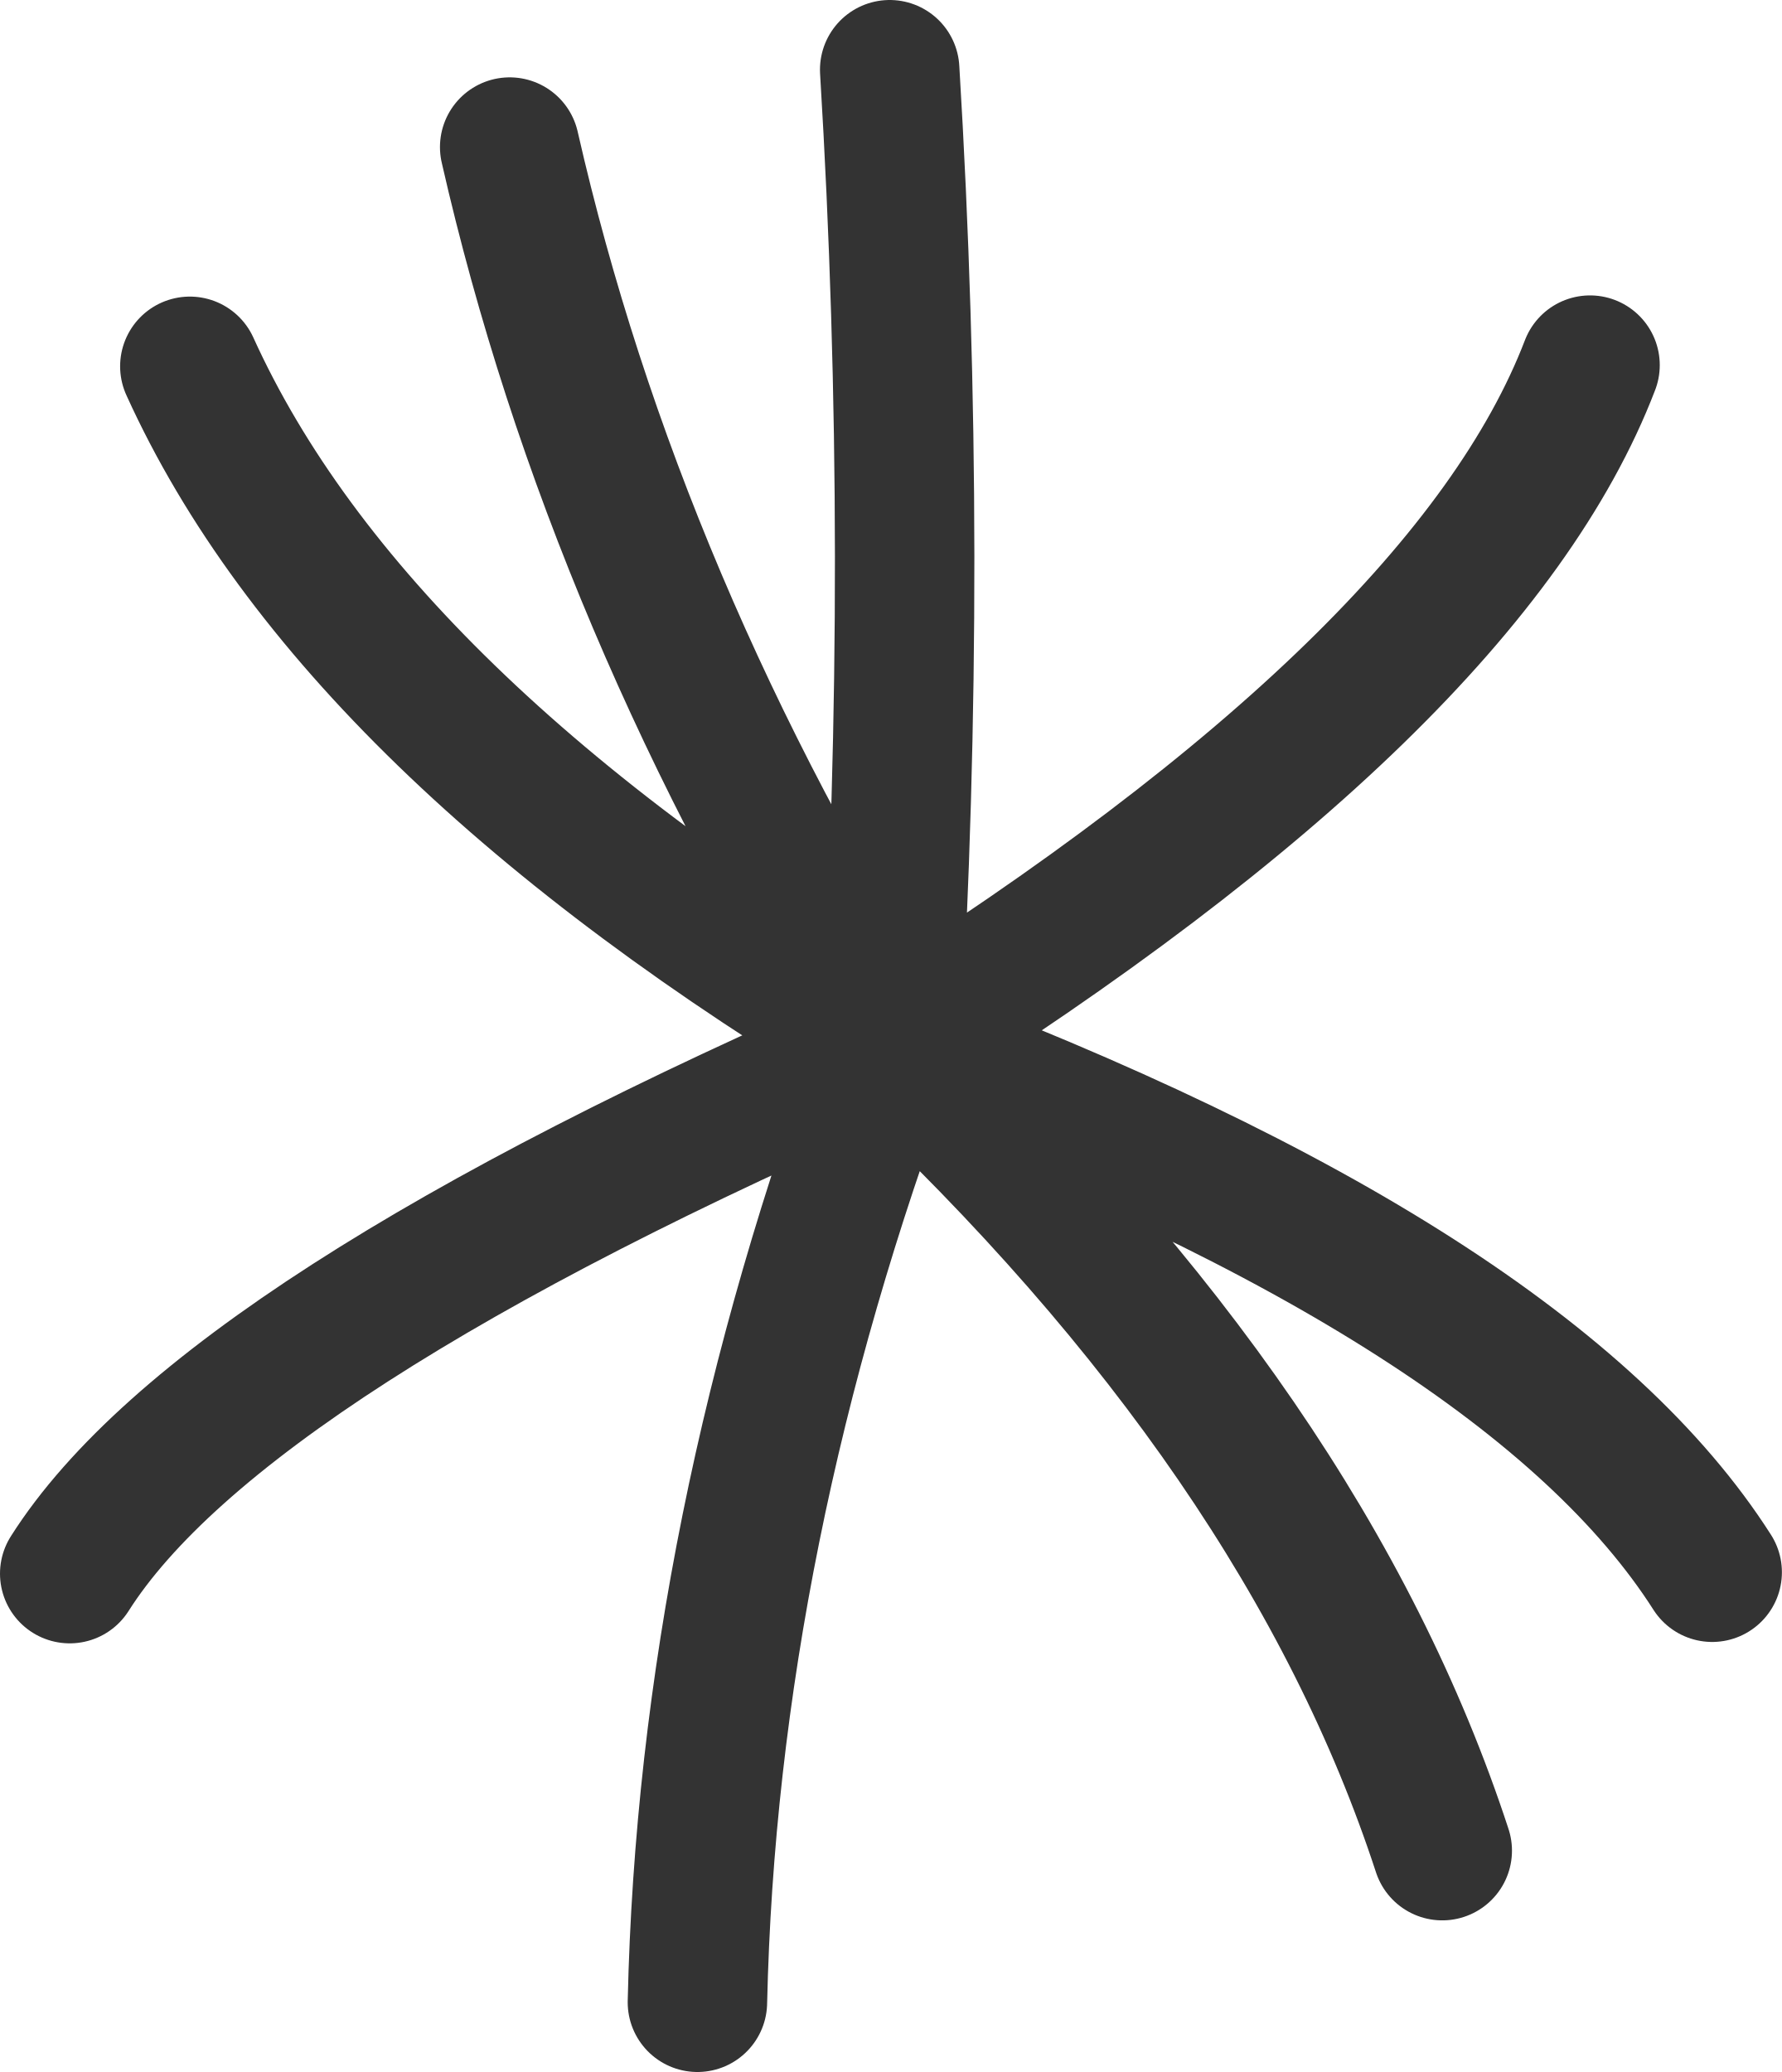
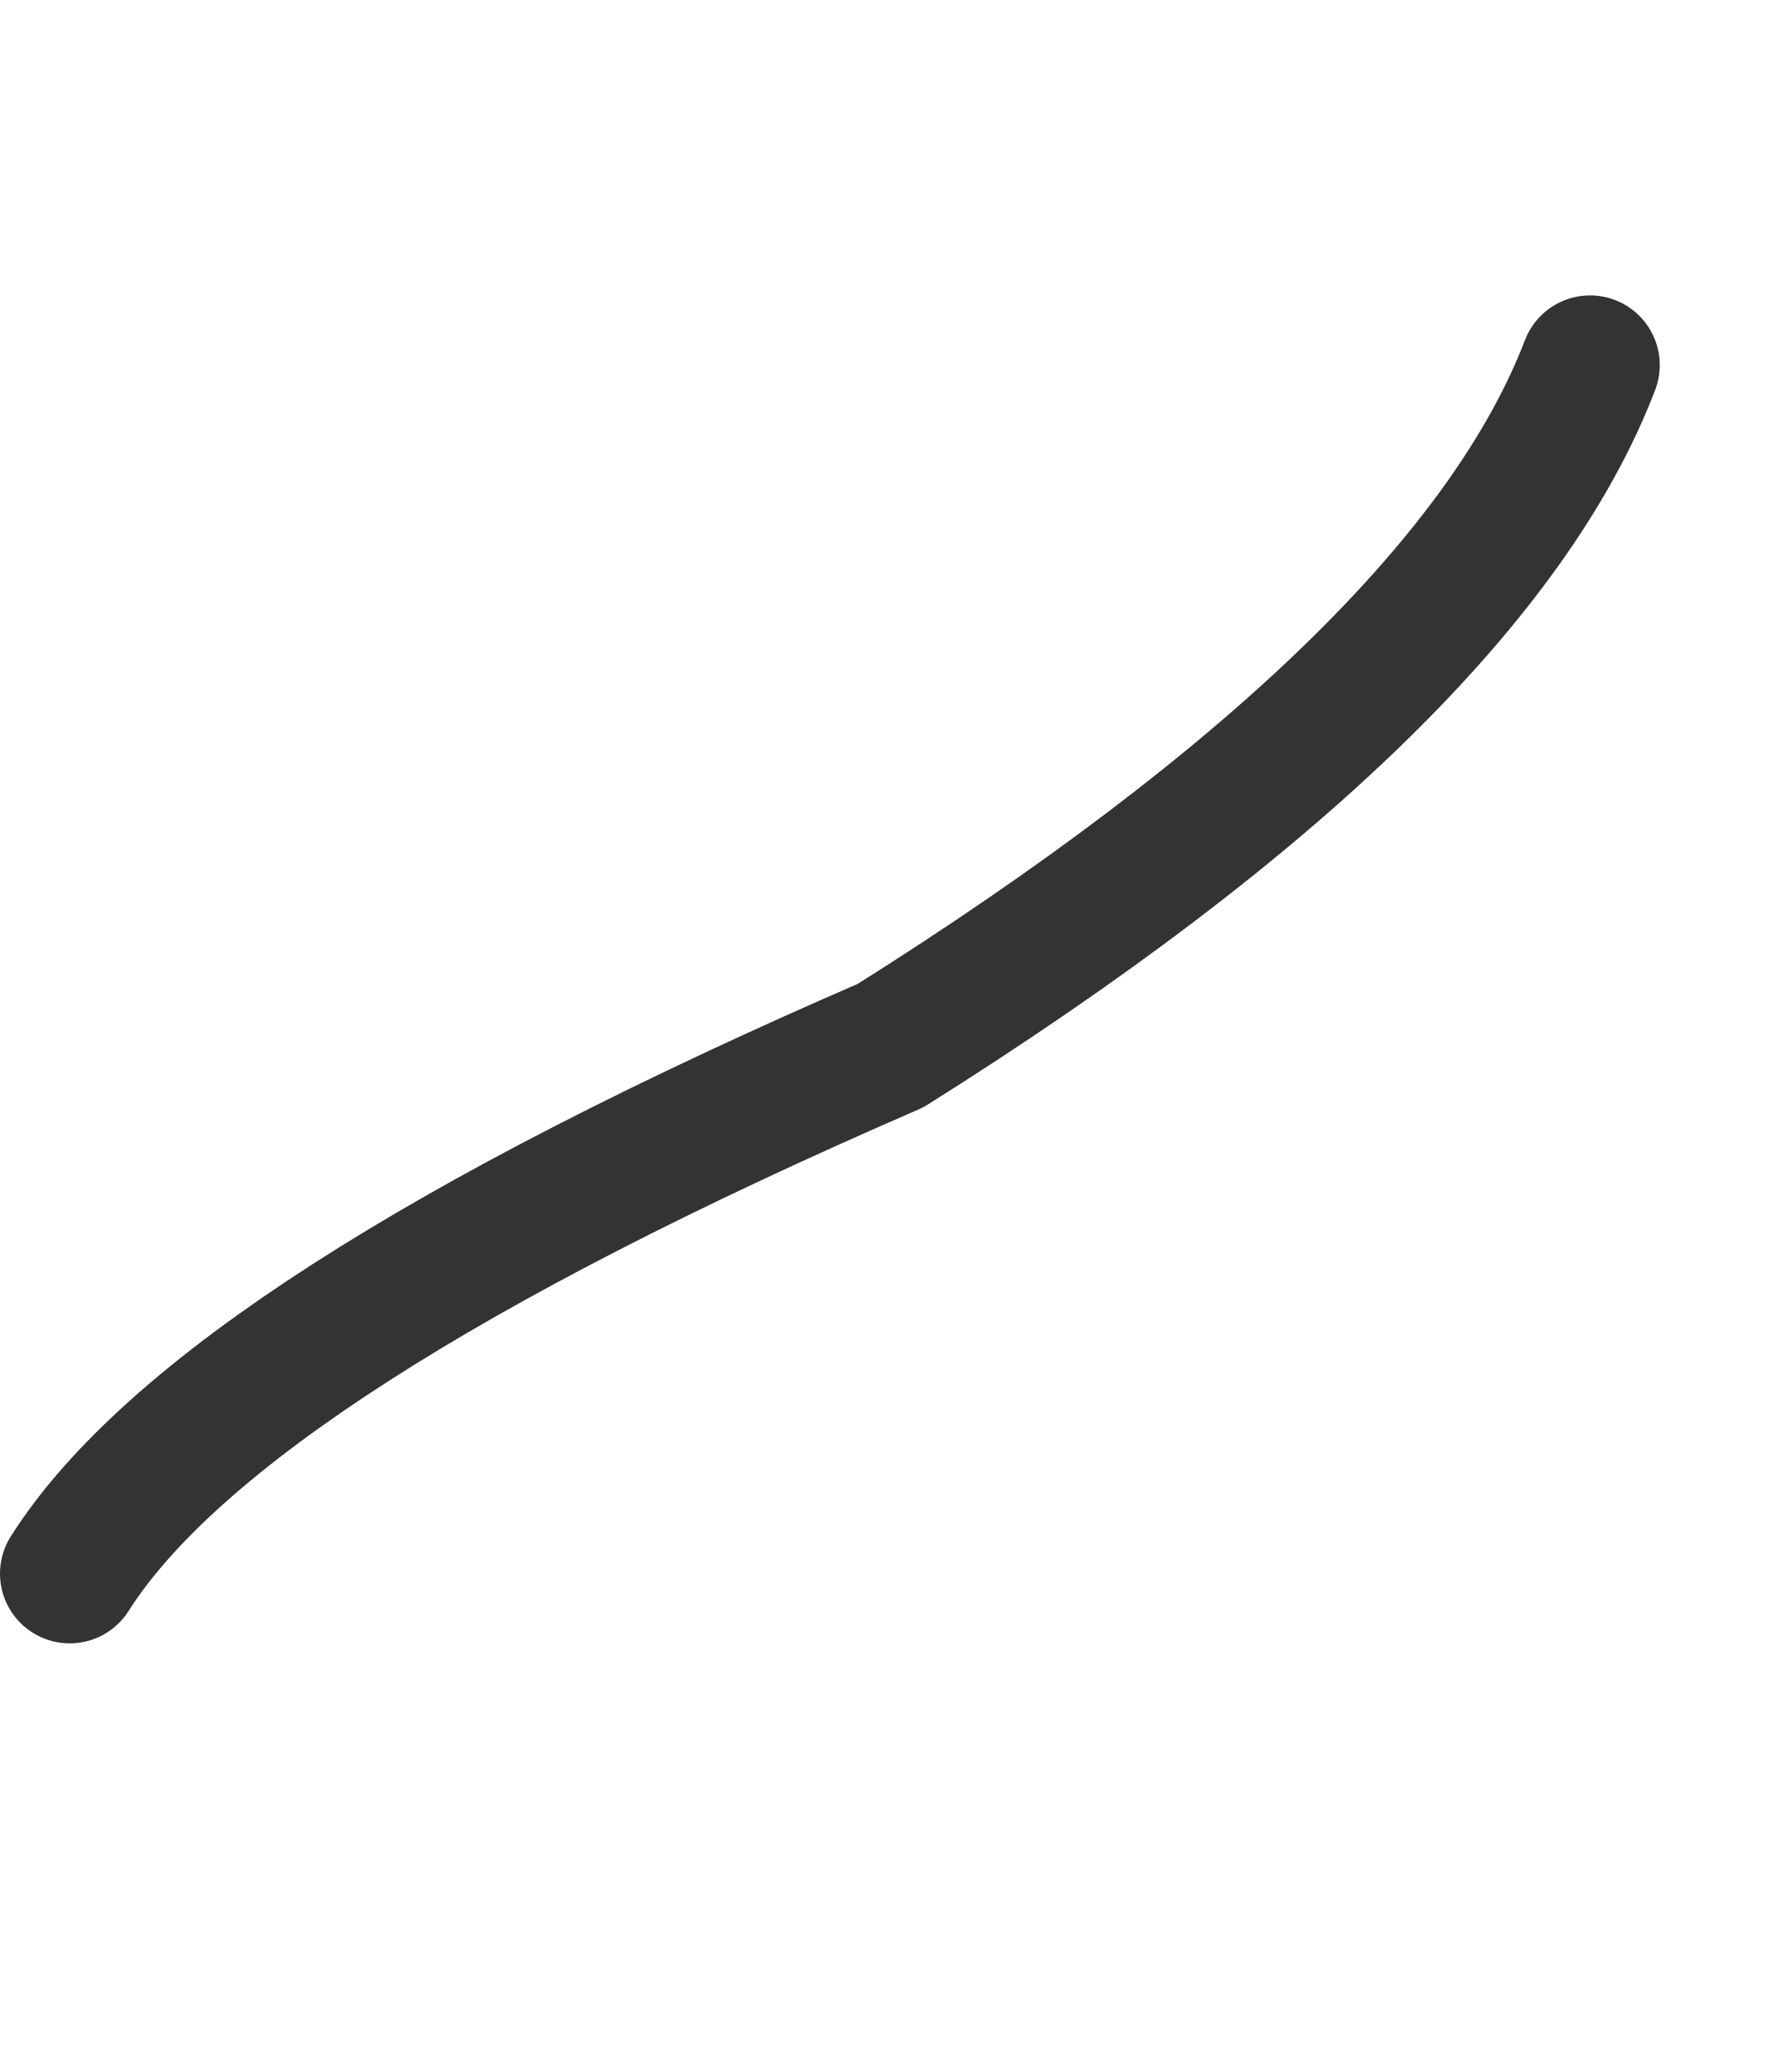
- <svg xmlns="http://www.w3.org/2000/svg" width="367.148" height="426.938" version="1.1" id="svg4">
+ <svg xmlns="http://www.w3.org/2000/svg" width="200" height="232.57" version="1.1" id="svg4">
  <defs id="defs4" />
  <clipPath id="a">
    <path d="m 13.333,9.167 h 83.334 q 4.166,0 4.166,4.166 v 83.334 q 0,4.166 -4.166,4.166 H 13.333 q -4.166,0 -4.166,-4.166 V 13.333 q 0,-4.166 4.166,-4.166" id="path1" />
  </clipPath>
-   <path fill="none" stroke="#333333" stroke-linecap="round" stroke-linejoin="round" stroke-width="28.73" d="m 183.482,215.456 q 131.665,49.496 169.3,108.506 m -169.3,-108.506 q 85.617,80.028 113.683,165.874 M 183.482,215.456 Q 145.857,315.809 143.697,412.573 M 183.482,215.456 Q 45.429,275.265 14.365,324.249 M 183.482,215.456 Q 302.563,140.588 327.615,75.234 m -144.132,140.222 Q 189.393,114.304 183.313,14.365 m 0.169,201.091 Q 126.516,124.674 105.016,30.304 M 183.482,215.456 Q 72.631,149.379 39.114,75.477" id="path2-5" />
+   <path fill="none" stroke="#333333" stroke-linecap="round" stroke-linejoin="round" stroke-width="15.65" d="M 99.95,117.367 C 49.815,139.088 19.106,158.842 7.825,176.631 M 99.95,117.367 C 143.196,90.178 169.367,64.717 178.465,40.983" id="path2-5" />
</svg>
